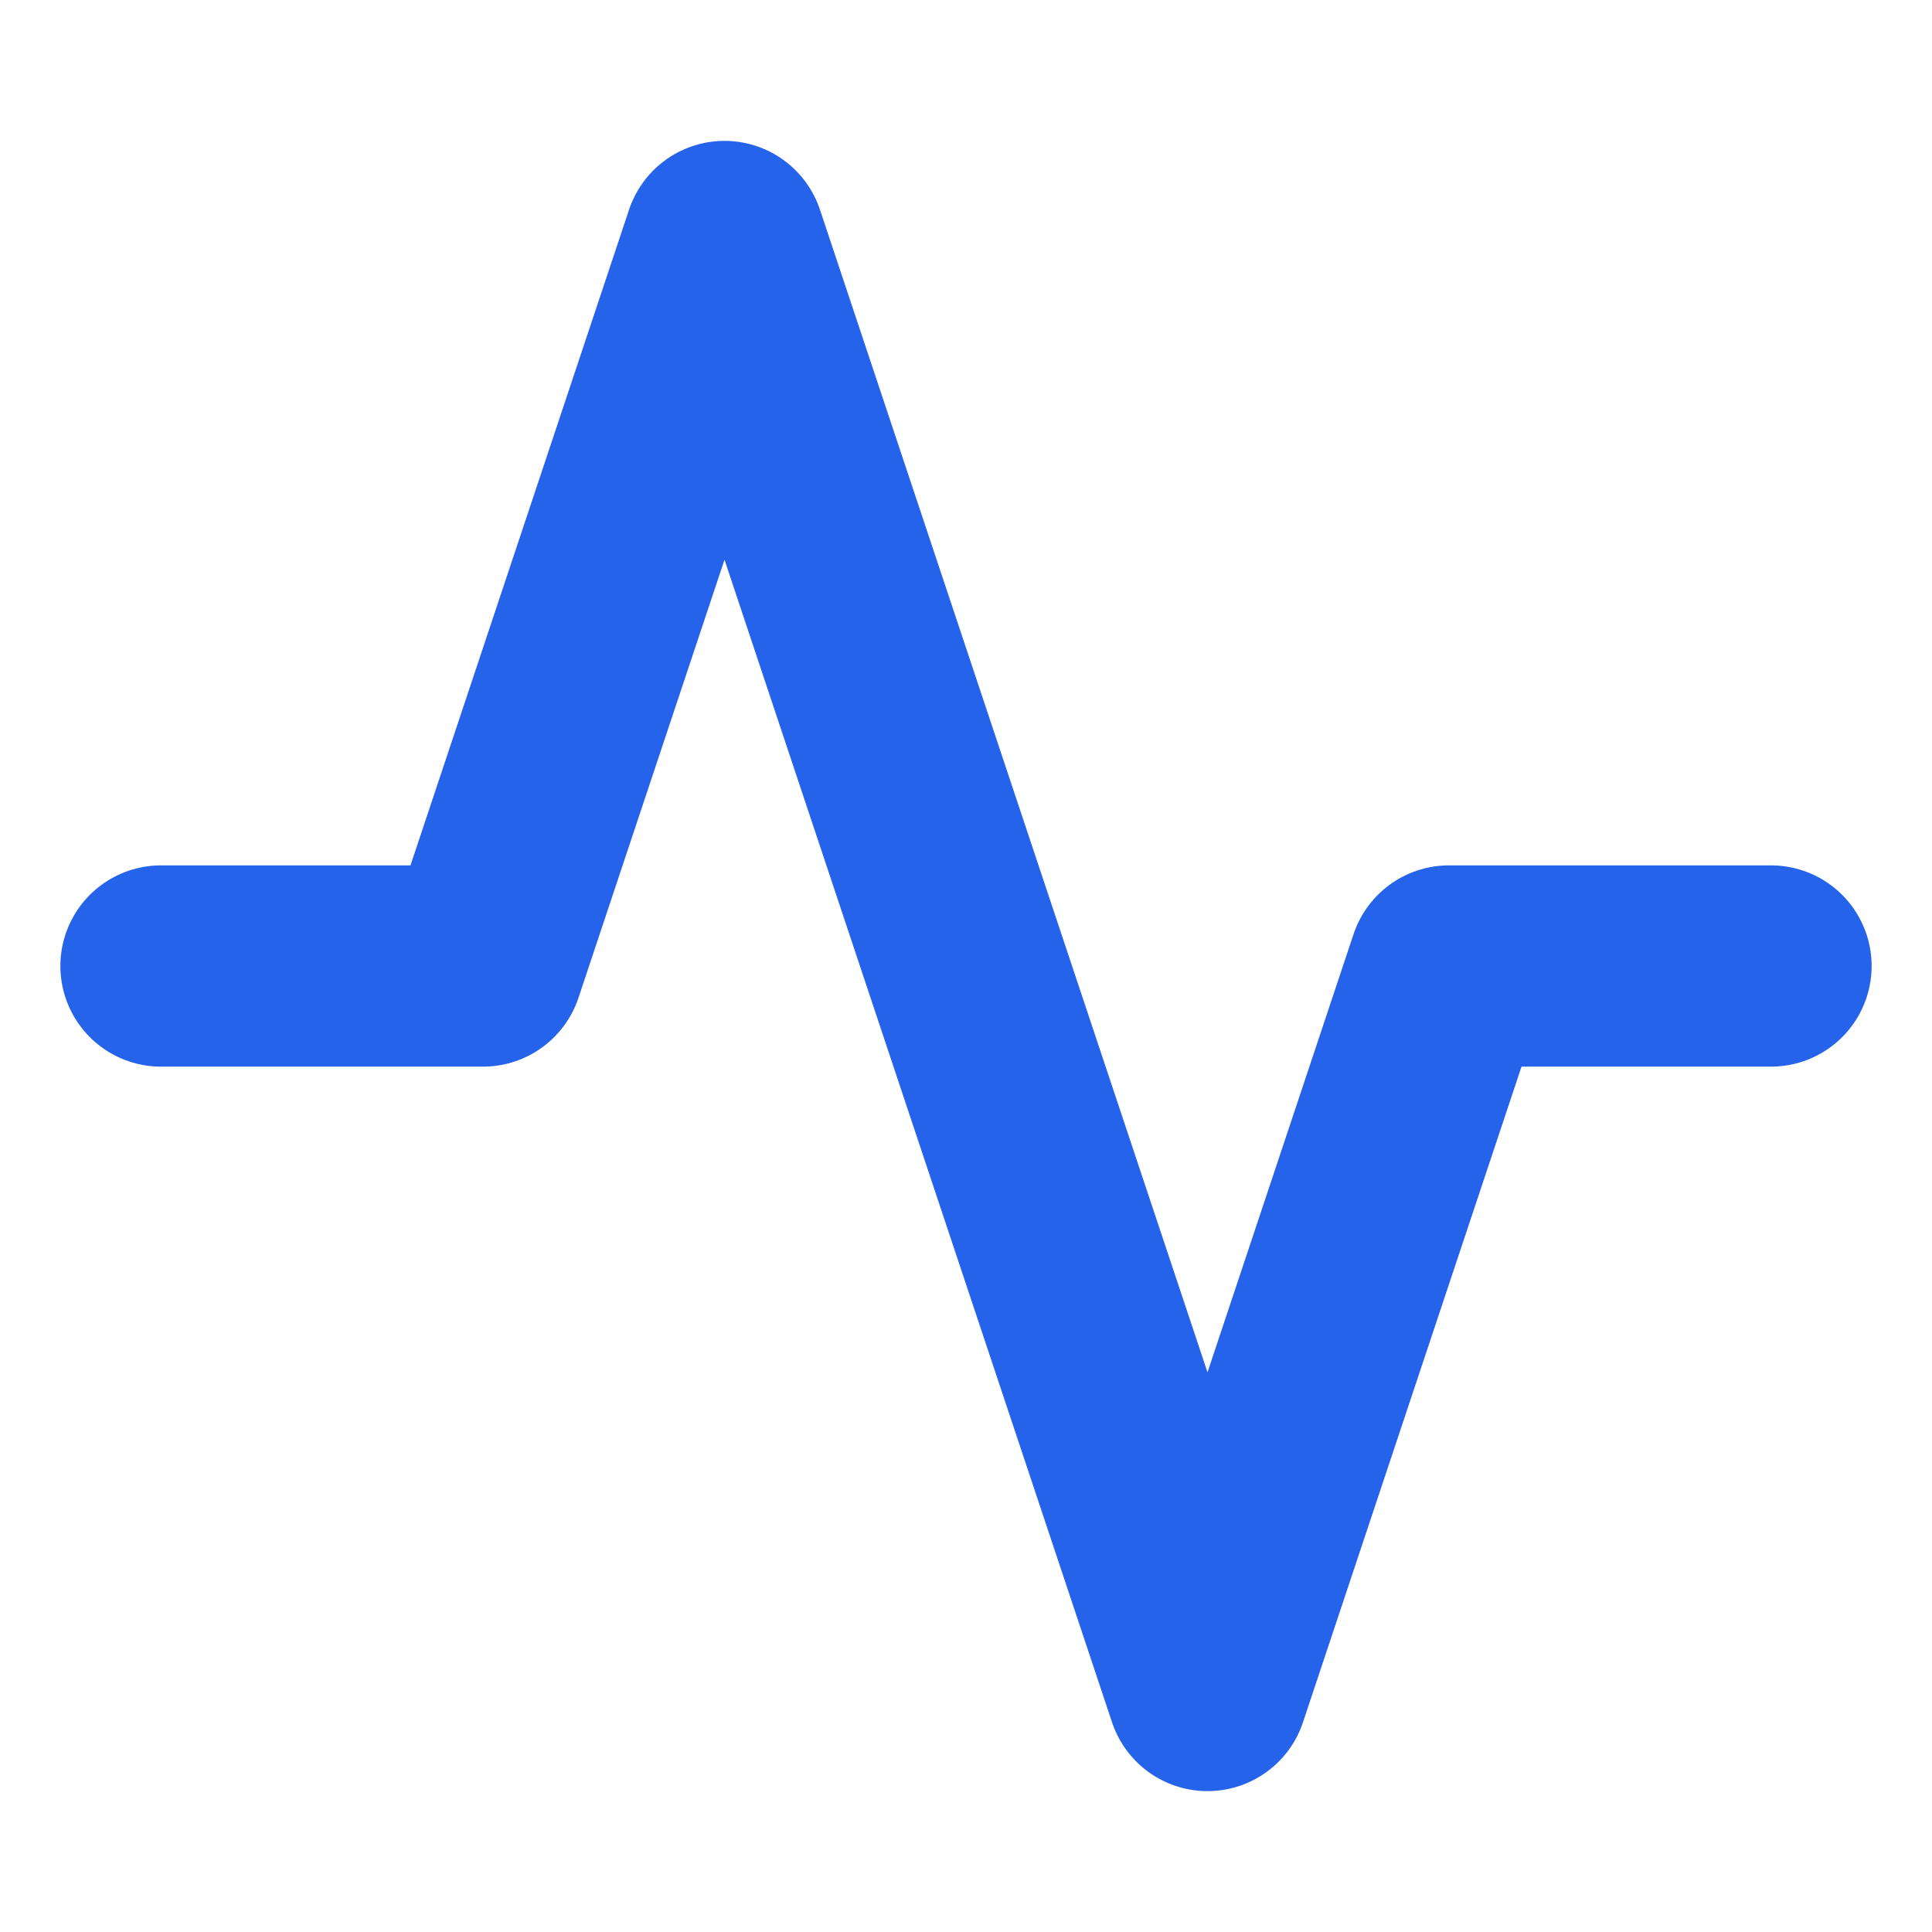
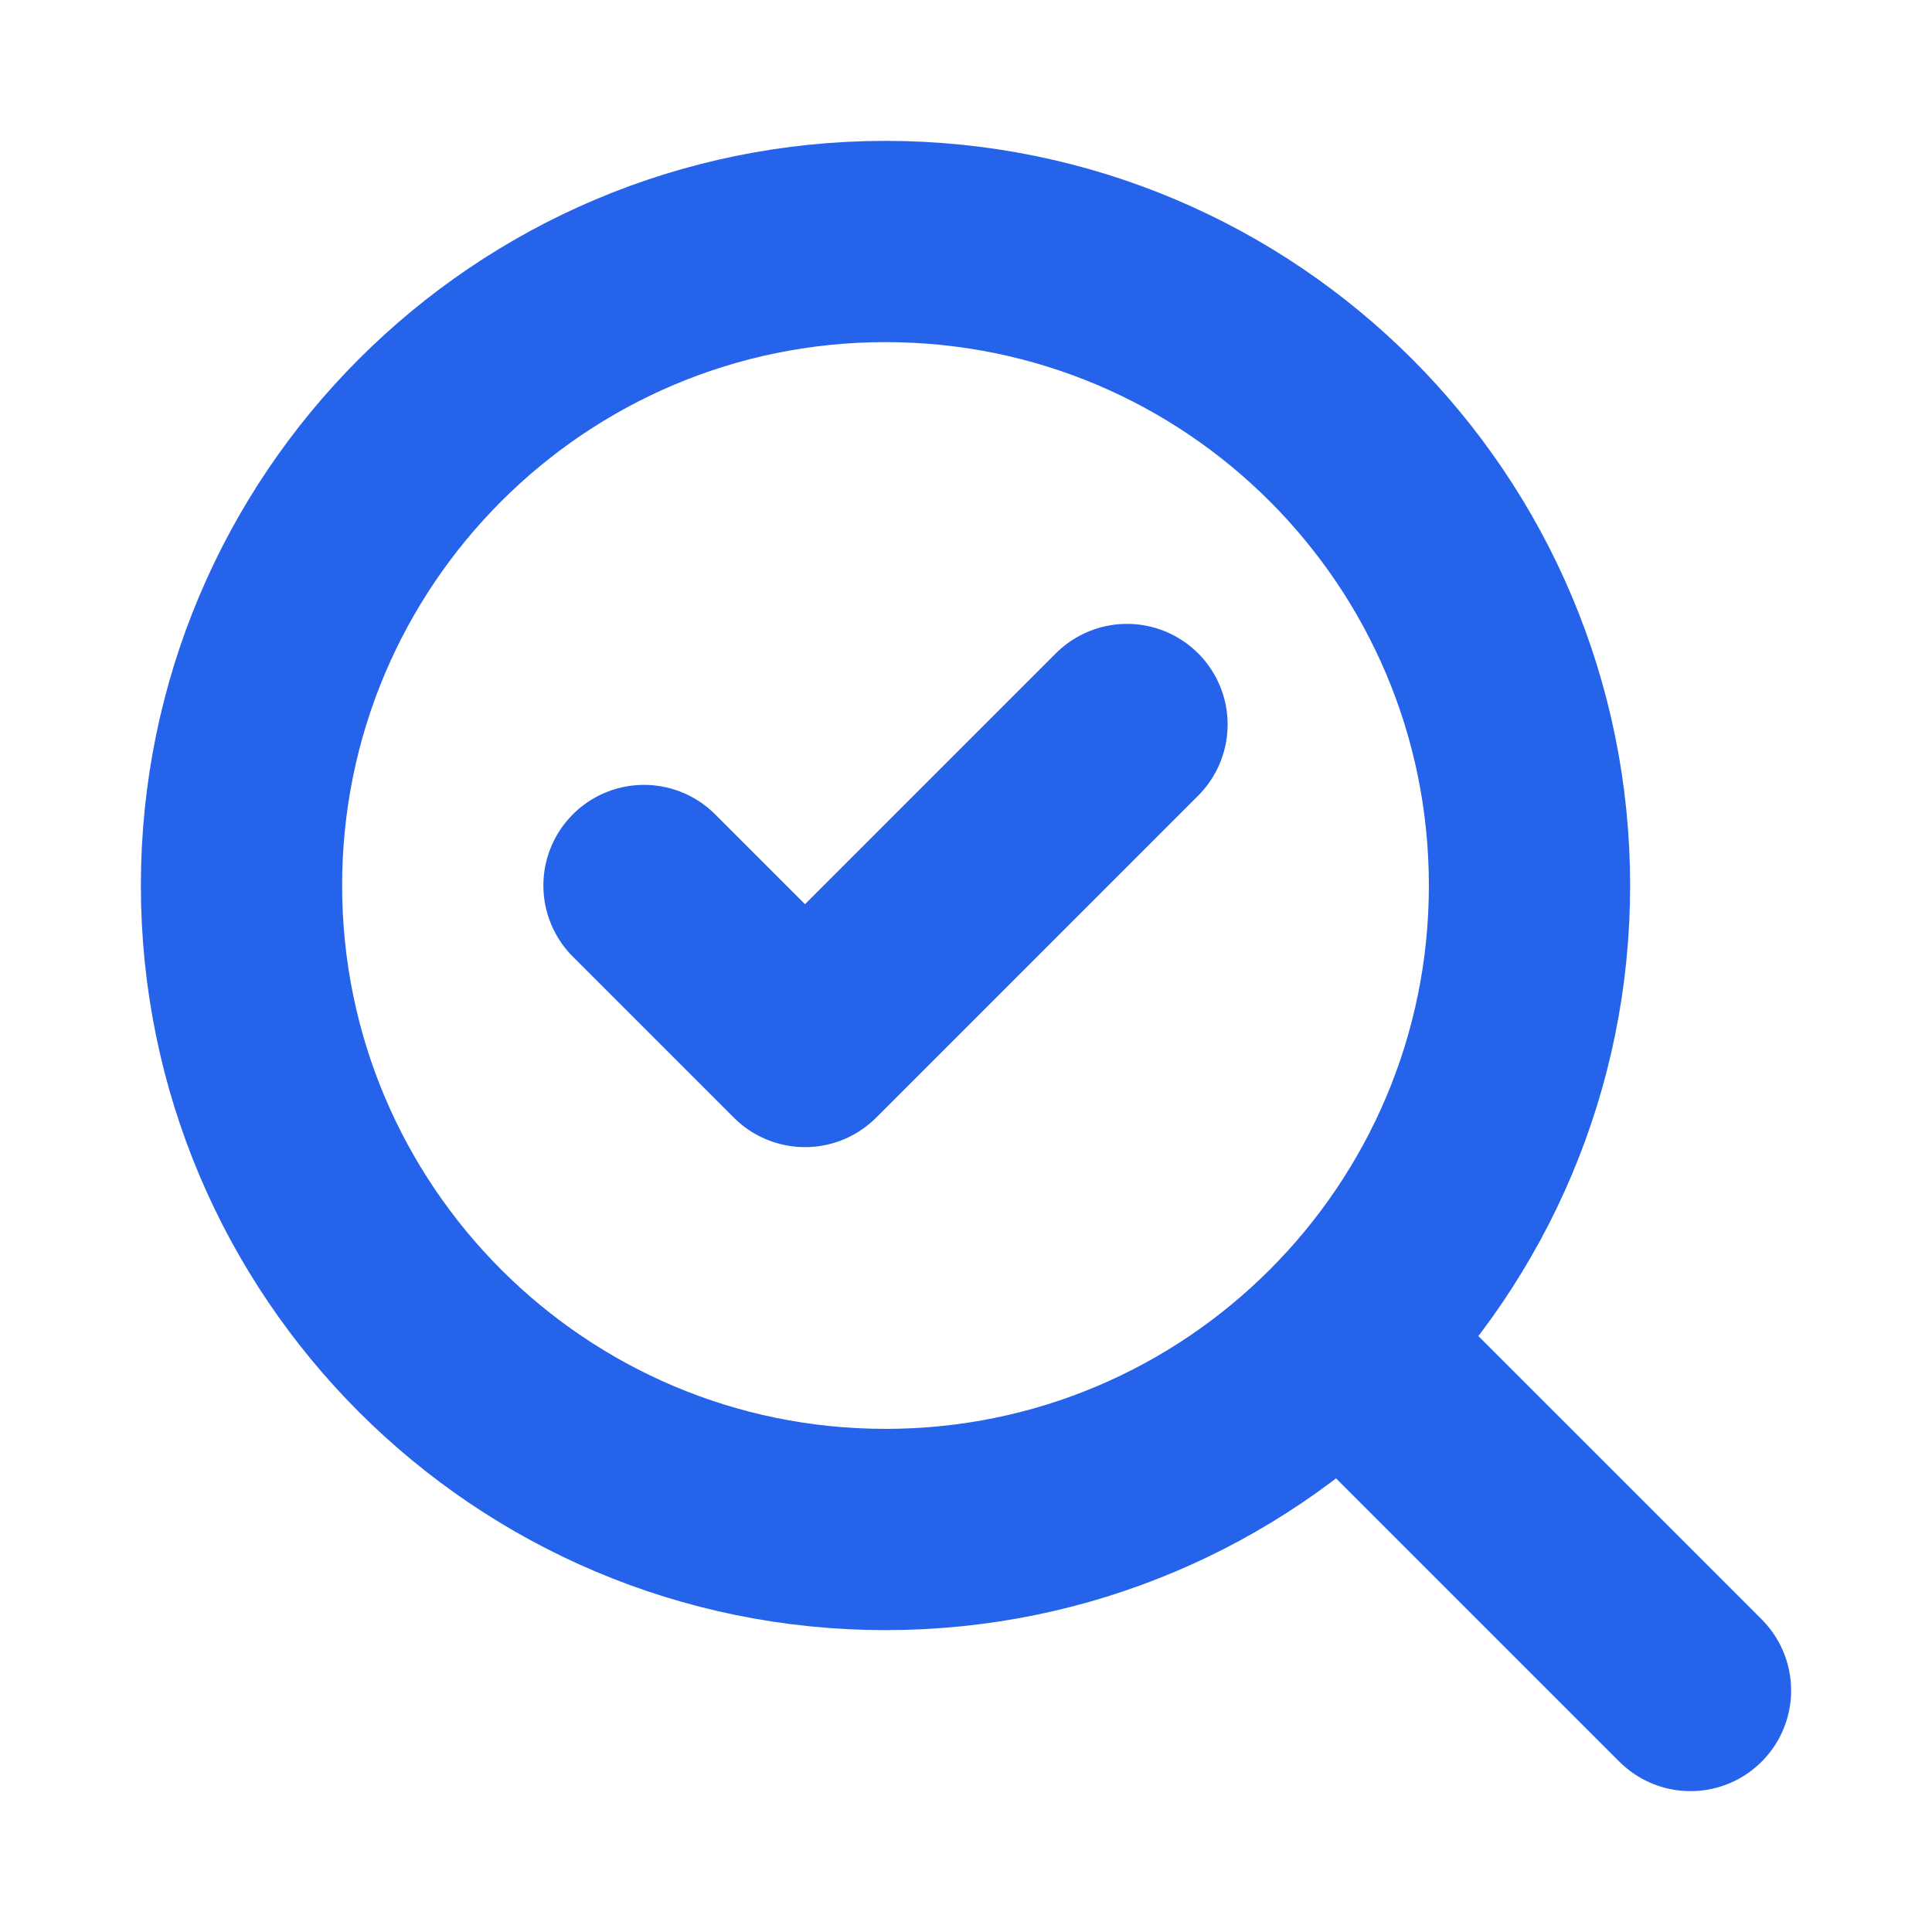
<svg xmlns="http://www.w3.org/2000/svg" viewBox="0 0 24 24" fill="none" stroke="#2563EB" stroke-width="2.5" stroke-linecap="round" stroke-linejoin="round">
-   <path d="M22 12h-4l-3 9L9 3l-3 9H2" />
+   <path d="m8 11 2 2 4-4" />
+   <circle cx="11" cy="11" r="8" />
+   <path d="m21 21-4.3-4.3" />
</svg>
